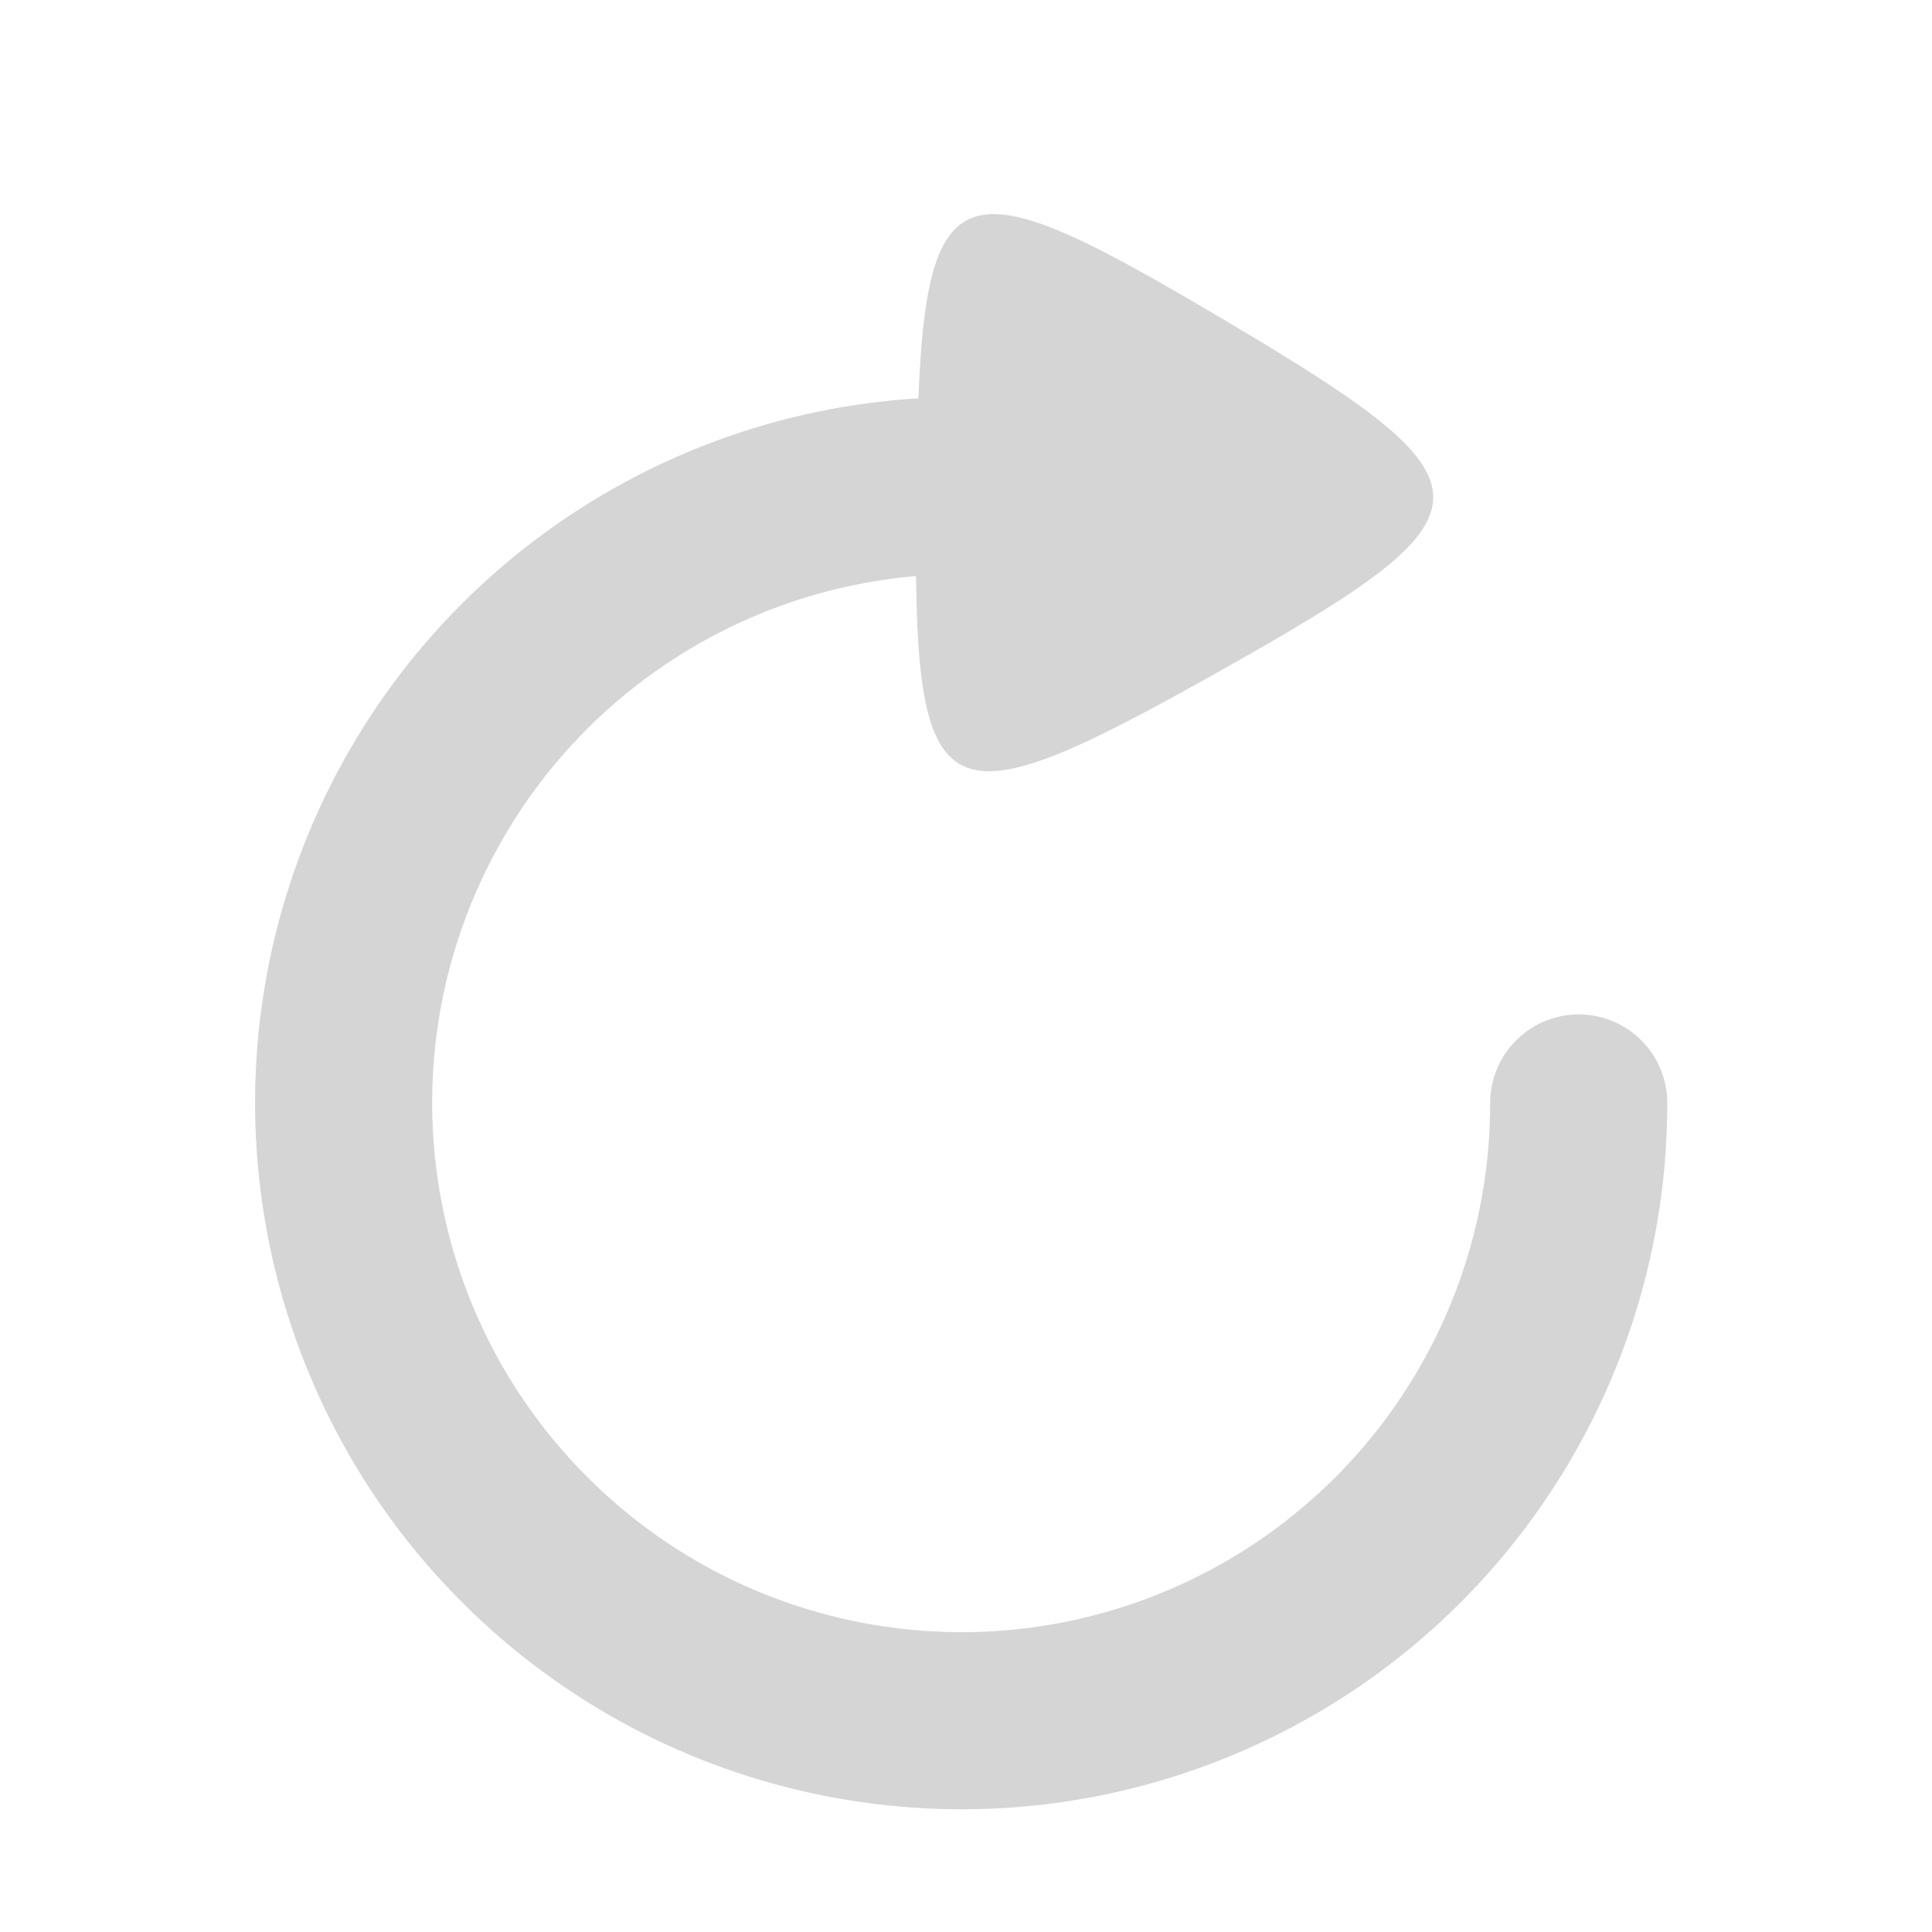
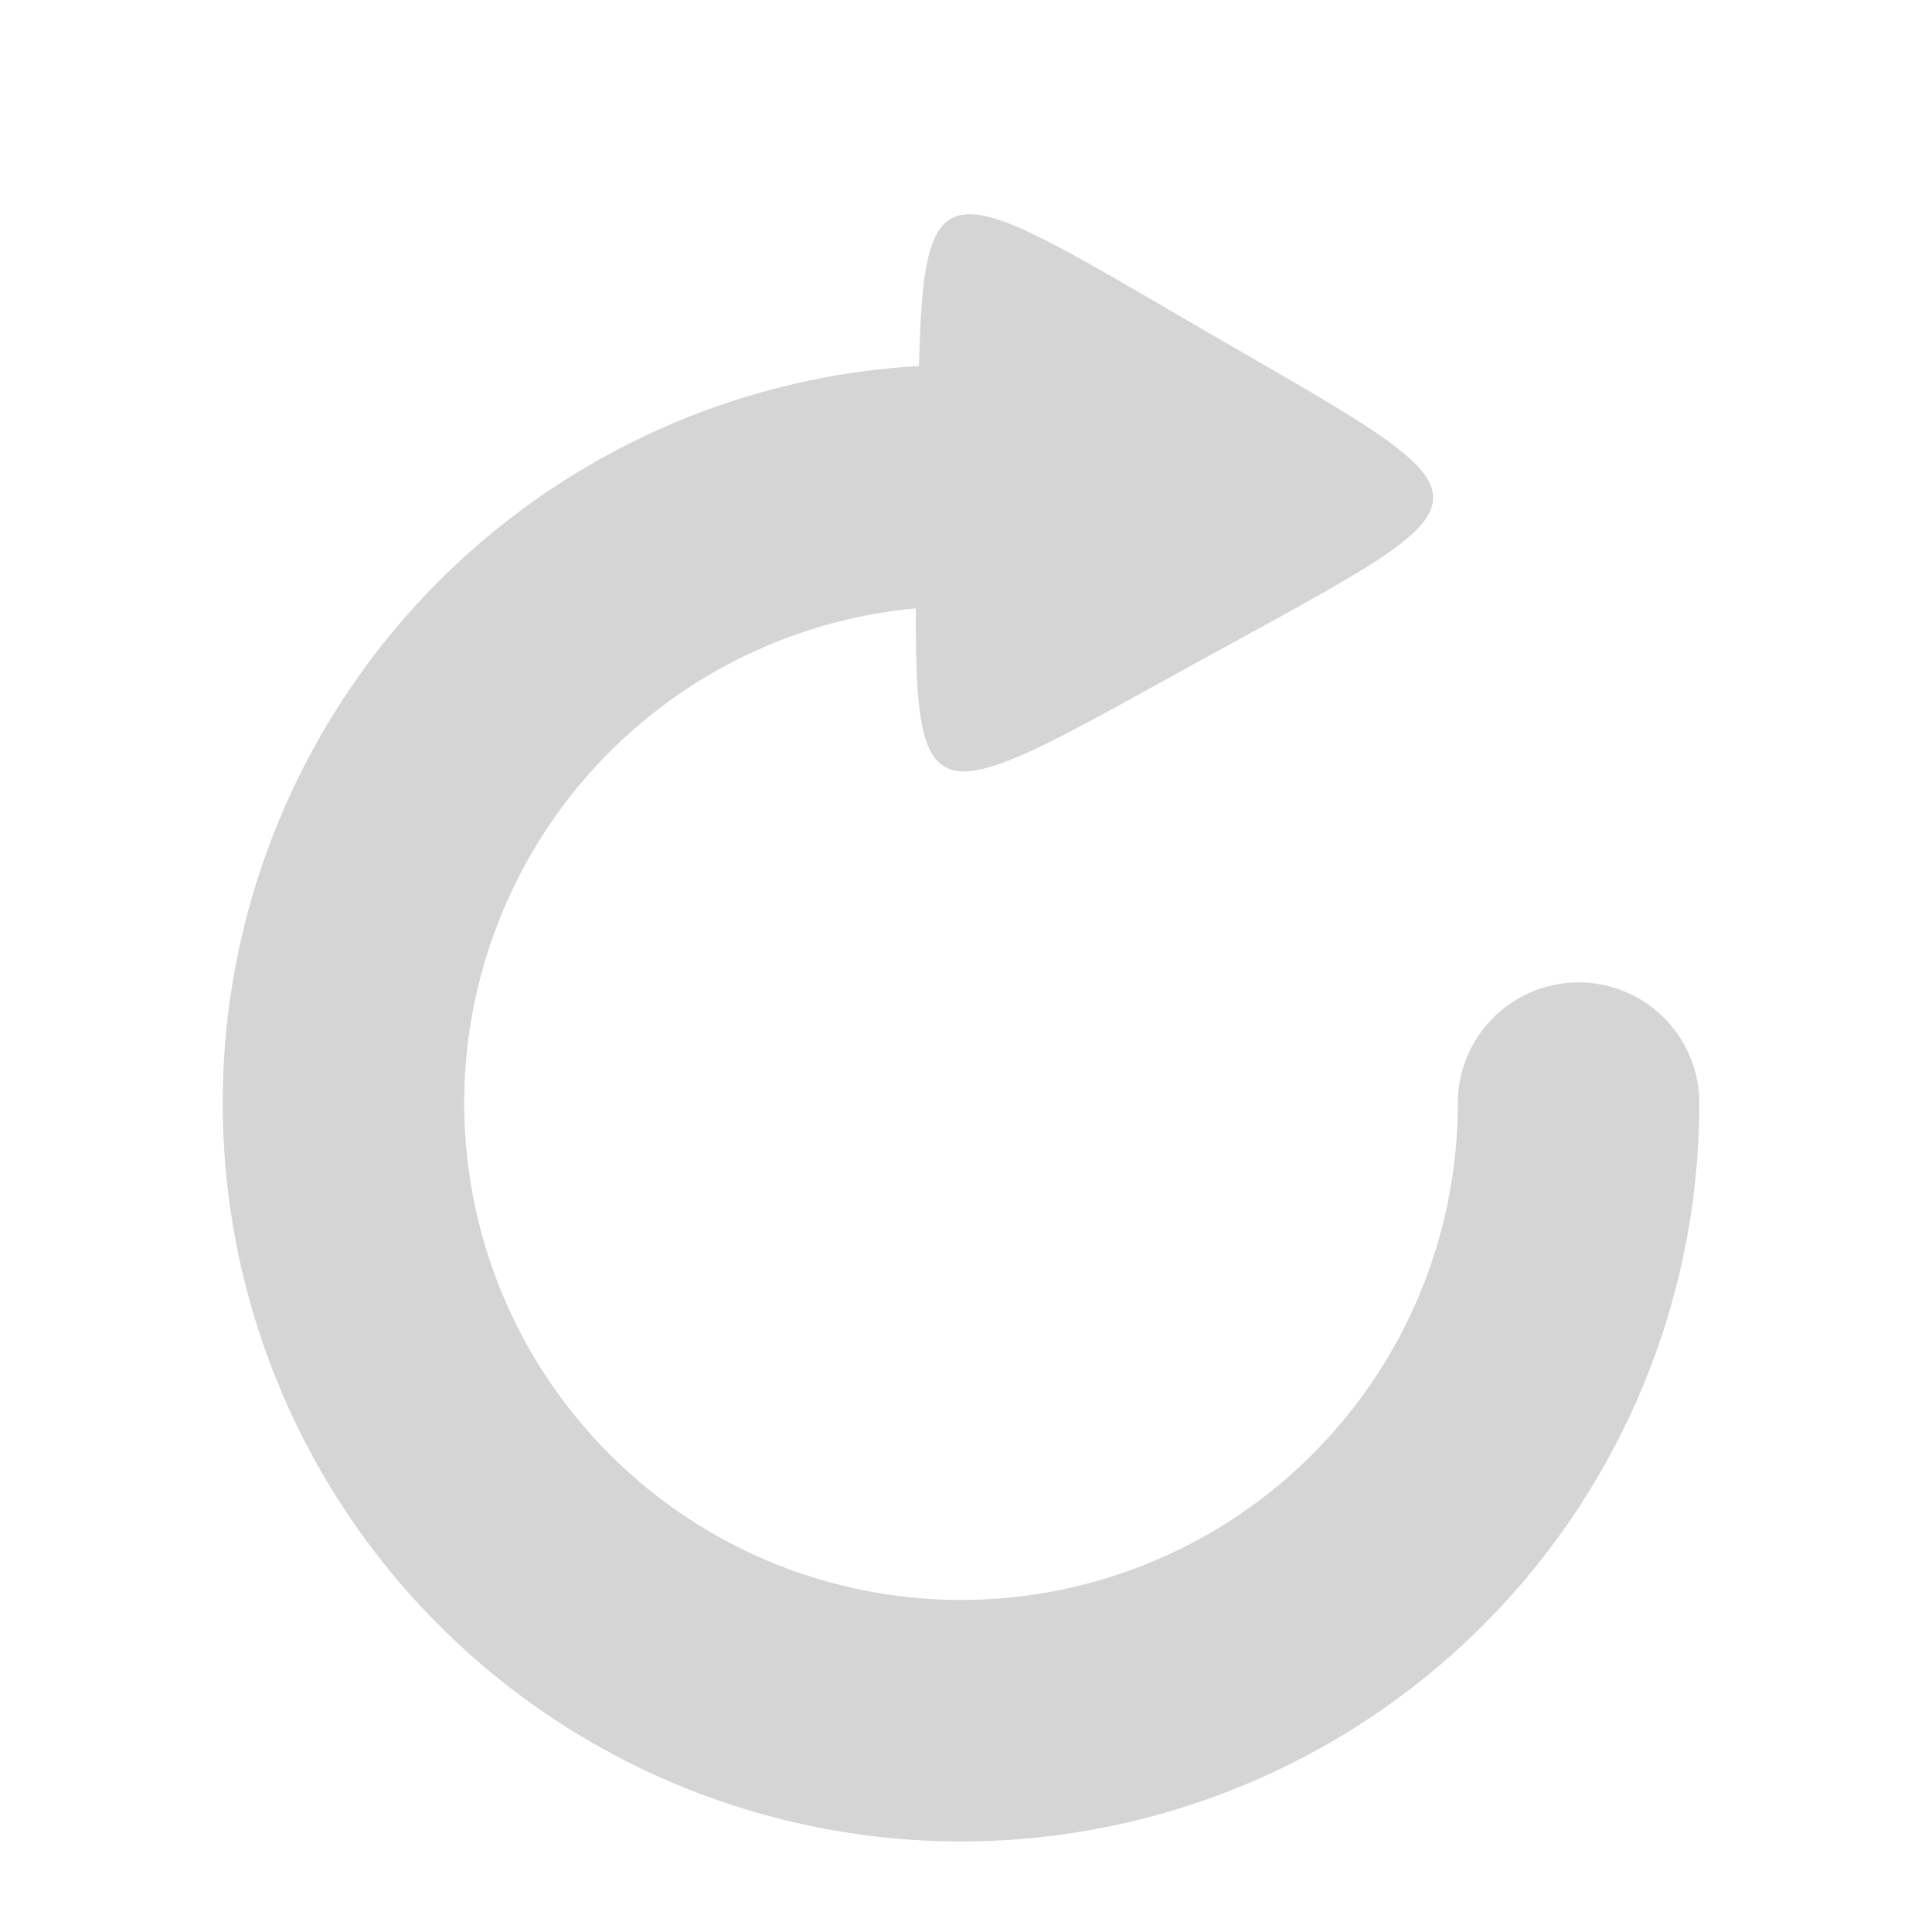
<svg xmlns="http://www.w3.org/2000/svg" id="svg2" height="64" width="64" version="1.1" viewBox="0 0 64 64">
  <defs id="defs14" />
  <g id="layer1" transform="translate(0,16)">
    <g transform="matrix(3.779528,0,0,3.779528,7755.486,-6093.366)" id="g4685">
      <path style="opacity:1;fill:#d5d5d5;fill-opacity:1;stroke:none;stroke-width:0.565;stroke-linecap:round;stroke-miterlimit:4;stroke-dasharray:none;stroke-dashoffset:0;stroke-opacity:1" id="use1119" d="m 324.9,216.578 c -0.797,-0.009 -0.827,-0.064 -0.421,-0.749 0.406,-0.685 0.469,-0.684 0.859,0.01 0.39,0.695 0.358,0.749 -0.438,0.739 z" transform="matrix(0,11.57114,11.57114,0,-6583.196,-740.3692)" />
      <path transform="scale(-1,1)" d="m -31.566,203.146 a 1.22,1.22 0 0 1 -0.753,1.128 1.22,1.22 0 0 1 -1.33,-0.265 1.22,1.22 0 0 1 -0.265,-1.33 1.22,1.22 0 0 1 1.128,-0.753" id="path1149" style="opacity:1;fill:none;fill-opacity:1;stroke:#d5d5d5;stroke-width:0.35;stroke-linecap:round;stroke-miterlimit:4;stroke-dasharray:none;stroke-opacity:1" />
    </g>
-     <g transform="matrix(-16.76222,0,0,16.76222,581.4135,-3384.641)" id="g4790">
-       <path style="opacity:1;fill:#d5d5d5;fill-opacity:1;stroke:none;stroke-width:0.565;stroke-linecap:round;stroke-miterlimit:4;stroke-dasharray:none;stroke-dashoffset:0;stroke-opacity:1" id="use1119-2" d="m 324.9,216.578 c -0.797,-0.009 -0.827,-0.064 -0.421,-0.749 0.406,-0.685 0.469,-0.684 0.859,0.01 0.39,0.695 0.358,0.749 -0.438,0.739 z" transform="matrix(0,0.8100297,0.8100297,0,-142.5595,-61.24024)" />
-       <path transform="scale(-1,1)" d="m -31.566,203.146 a 1.22,1.22 0 0 1 -0.753,1.128 1.22,1.22 0 0 1 -1.33,-0.265 1.22,1.22 0 0 1 -0.265,-1.33 1.22,1.22 0 0 1 1.128,-0.753" id="path1149-1" style="opacity:1;fill:none;fill-opacity:1;stroke:#d5d5d5;stroke-width:0.35;stroke-linecap:round;stroke-miterlimit:4;stroke-dasharray:none;stroke-opacity:1" />
-     </g>
+     <path style="opacity:1;fill:none;fill-opacity:1;stroke:#d5d5d5;stroke-width:8;stroke-linecap:round;stroke-miterlimit:4;stroke-dasharray:none;stroke-opacity:1" id="path1149-1" d="M 52.292,20.543 A 20.458,20.458 0 0 1 39.664,39.443 20.458,20.458 0 0 1 17.369,35.008 20.458,20.458 0 0 1 12.935,12.714 20.458,20.458 0 0 1 31.835,0.085" />
+     <path transform="matrix(0,12.57507,-12.85026,0,2813.472,-4085.334)" d="m 324.9,216.578 c -0.902,-0.011 -0.881,0.027 -0.421,-0.749 0.46,-0.776 0.417,-0.776 0.859,0.01 0.442,0.787 0.464,0.75 -0.438,0.739 z" id="use936-1" style="display:inline;opacity:1;fill:#d5d5d5;fill-opacity:1;stroke:none;stroke-width:0.565;stroke-linecap:round;stroke-miterlimit:4;stroke-dasharray:none;stroke-dashoffset:0;stroke-opacity:1" />
  </g>
</svg>
